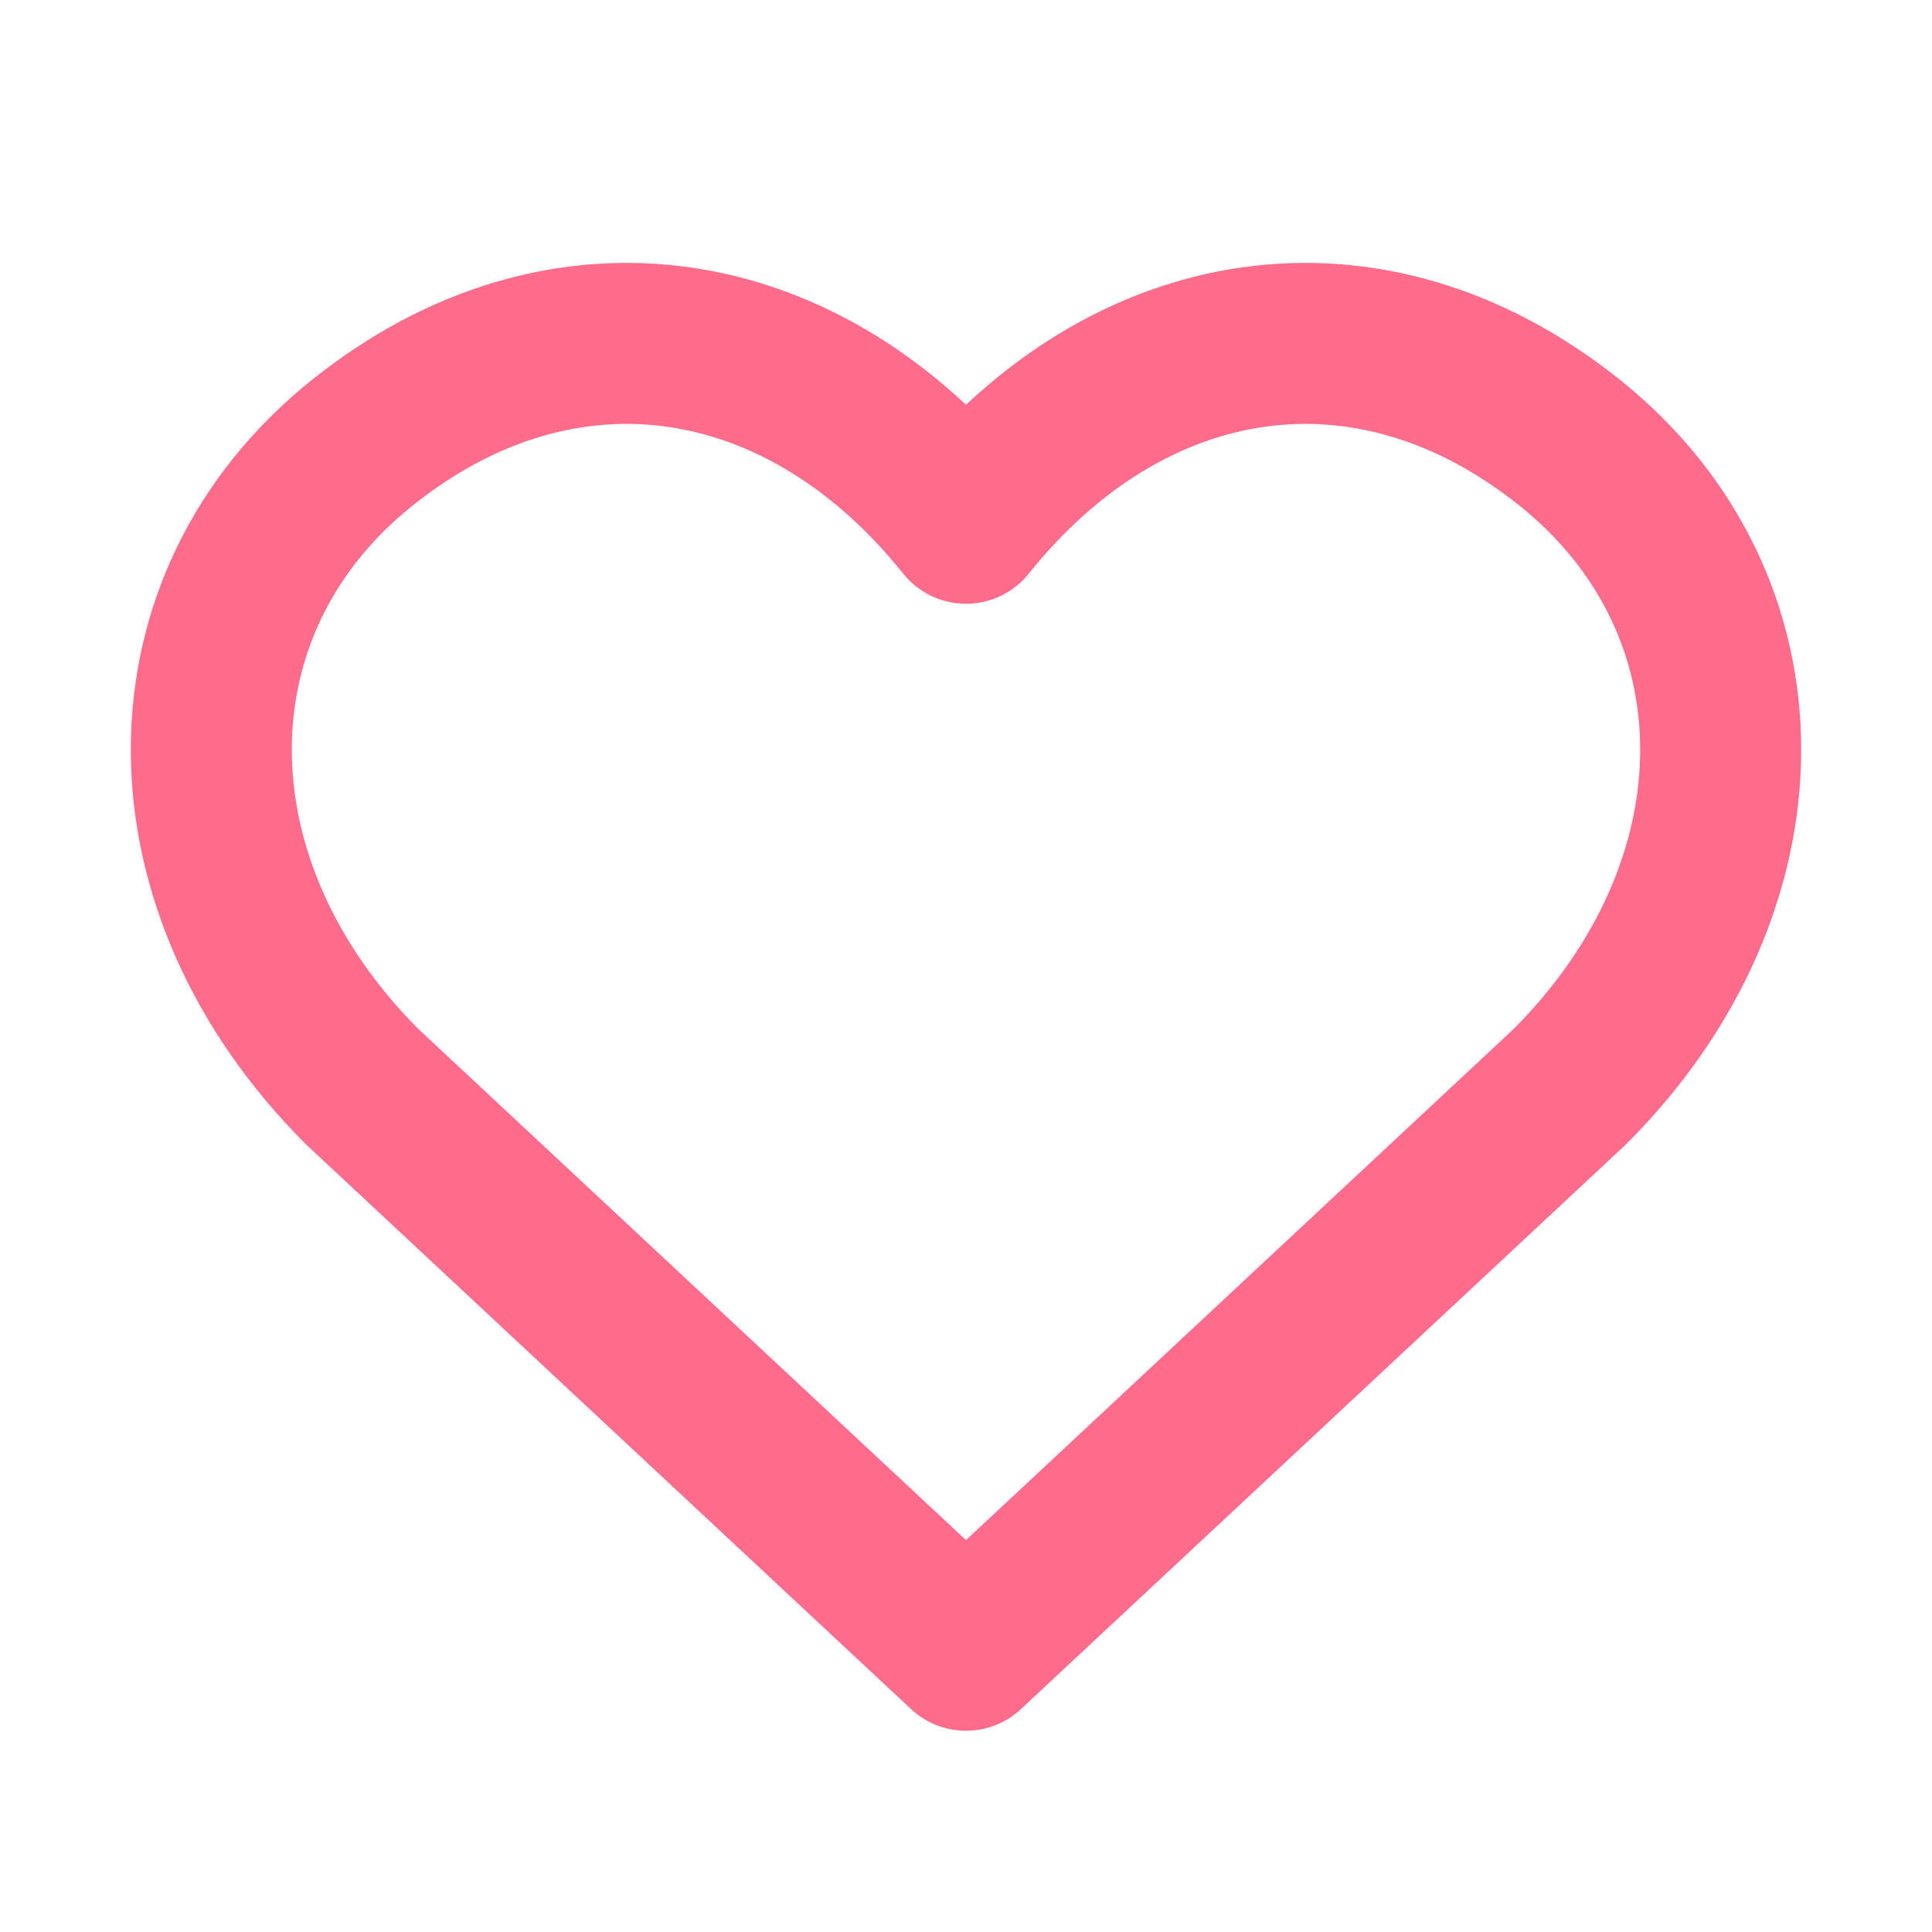
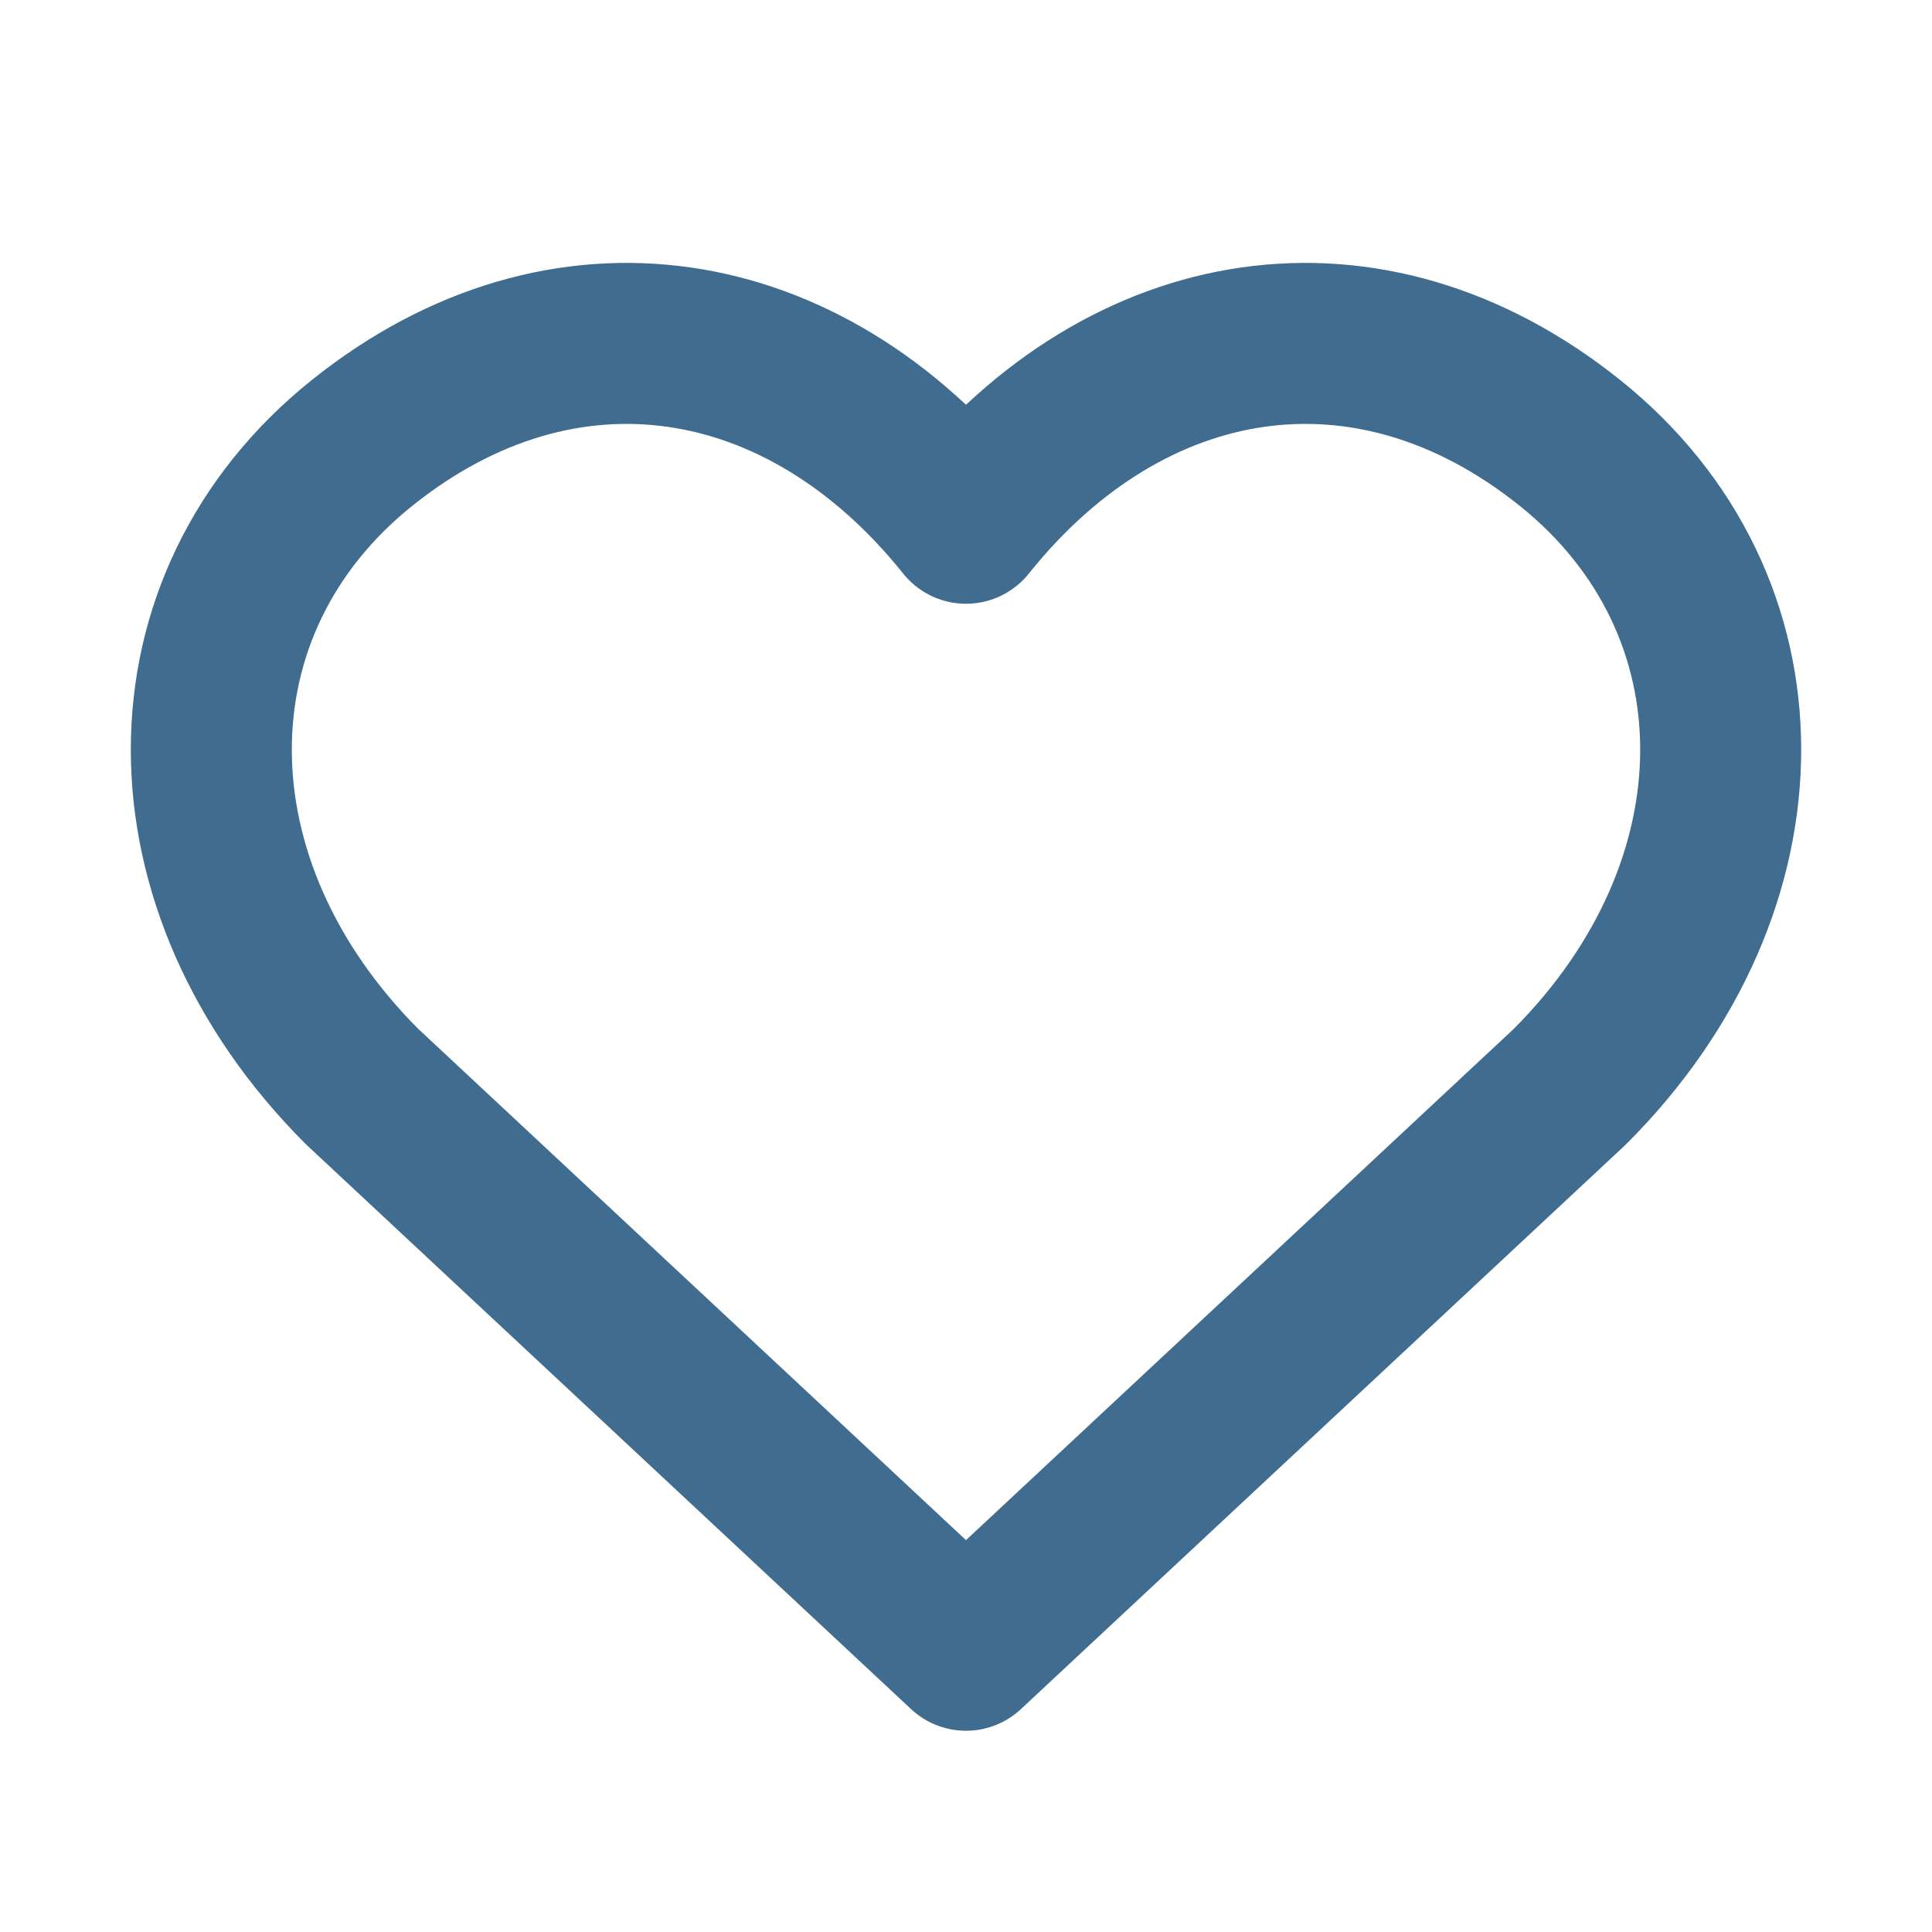
<svg xmlns="http://www.w3.org/2000/svg" viewBox="0 0 24 24" width="24" height="24">
-   <path d="M 12 20.5 L 4.5 13.5 C 2 11 2 7.5 4.5 5.5 C 7 3.5 10 4 12 6.5 C 14 4 17 3.5 19.5 5.5 C 22 7.5 22 11 19.5 13.5 Z" fill="none" stroke="#FF6B8A" stroke-width="2" stroke-linecap="round" stroke-linejoin="round" />
+   <path d="M 12 20.5 L 4.5 13.5 C 2 11 2 7.5 4.5 5.5 C 7 3.5 10 4 12 6.5 C 14 4 17 3.5 19.5 5.5 C 22 7.5 22 11 19.5 13.5 Z" fill="none" stroke="#3F6C8F" stroke-width="2" stroke-linecap="round" stroke-linejoin="round" />
</svg>
